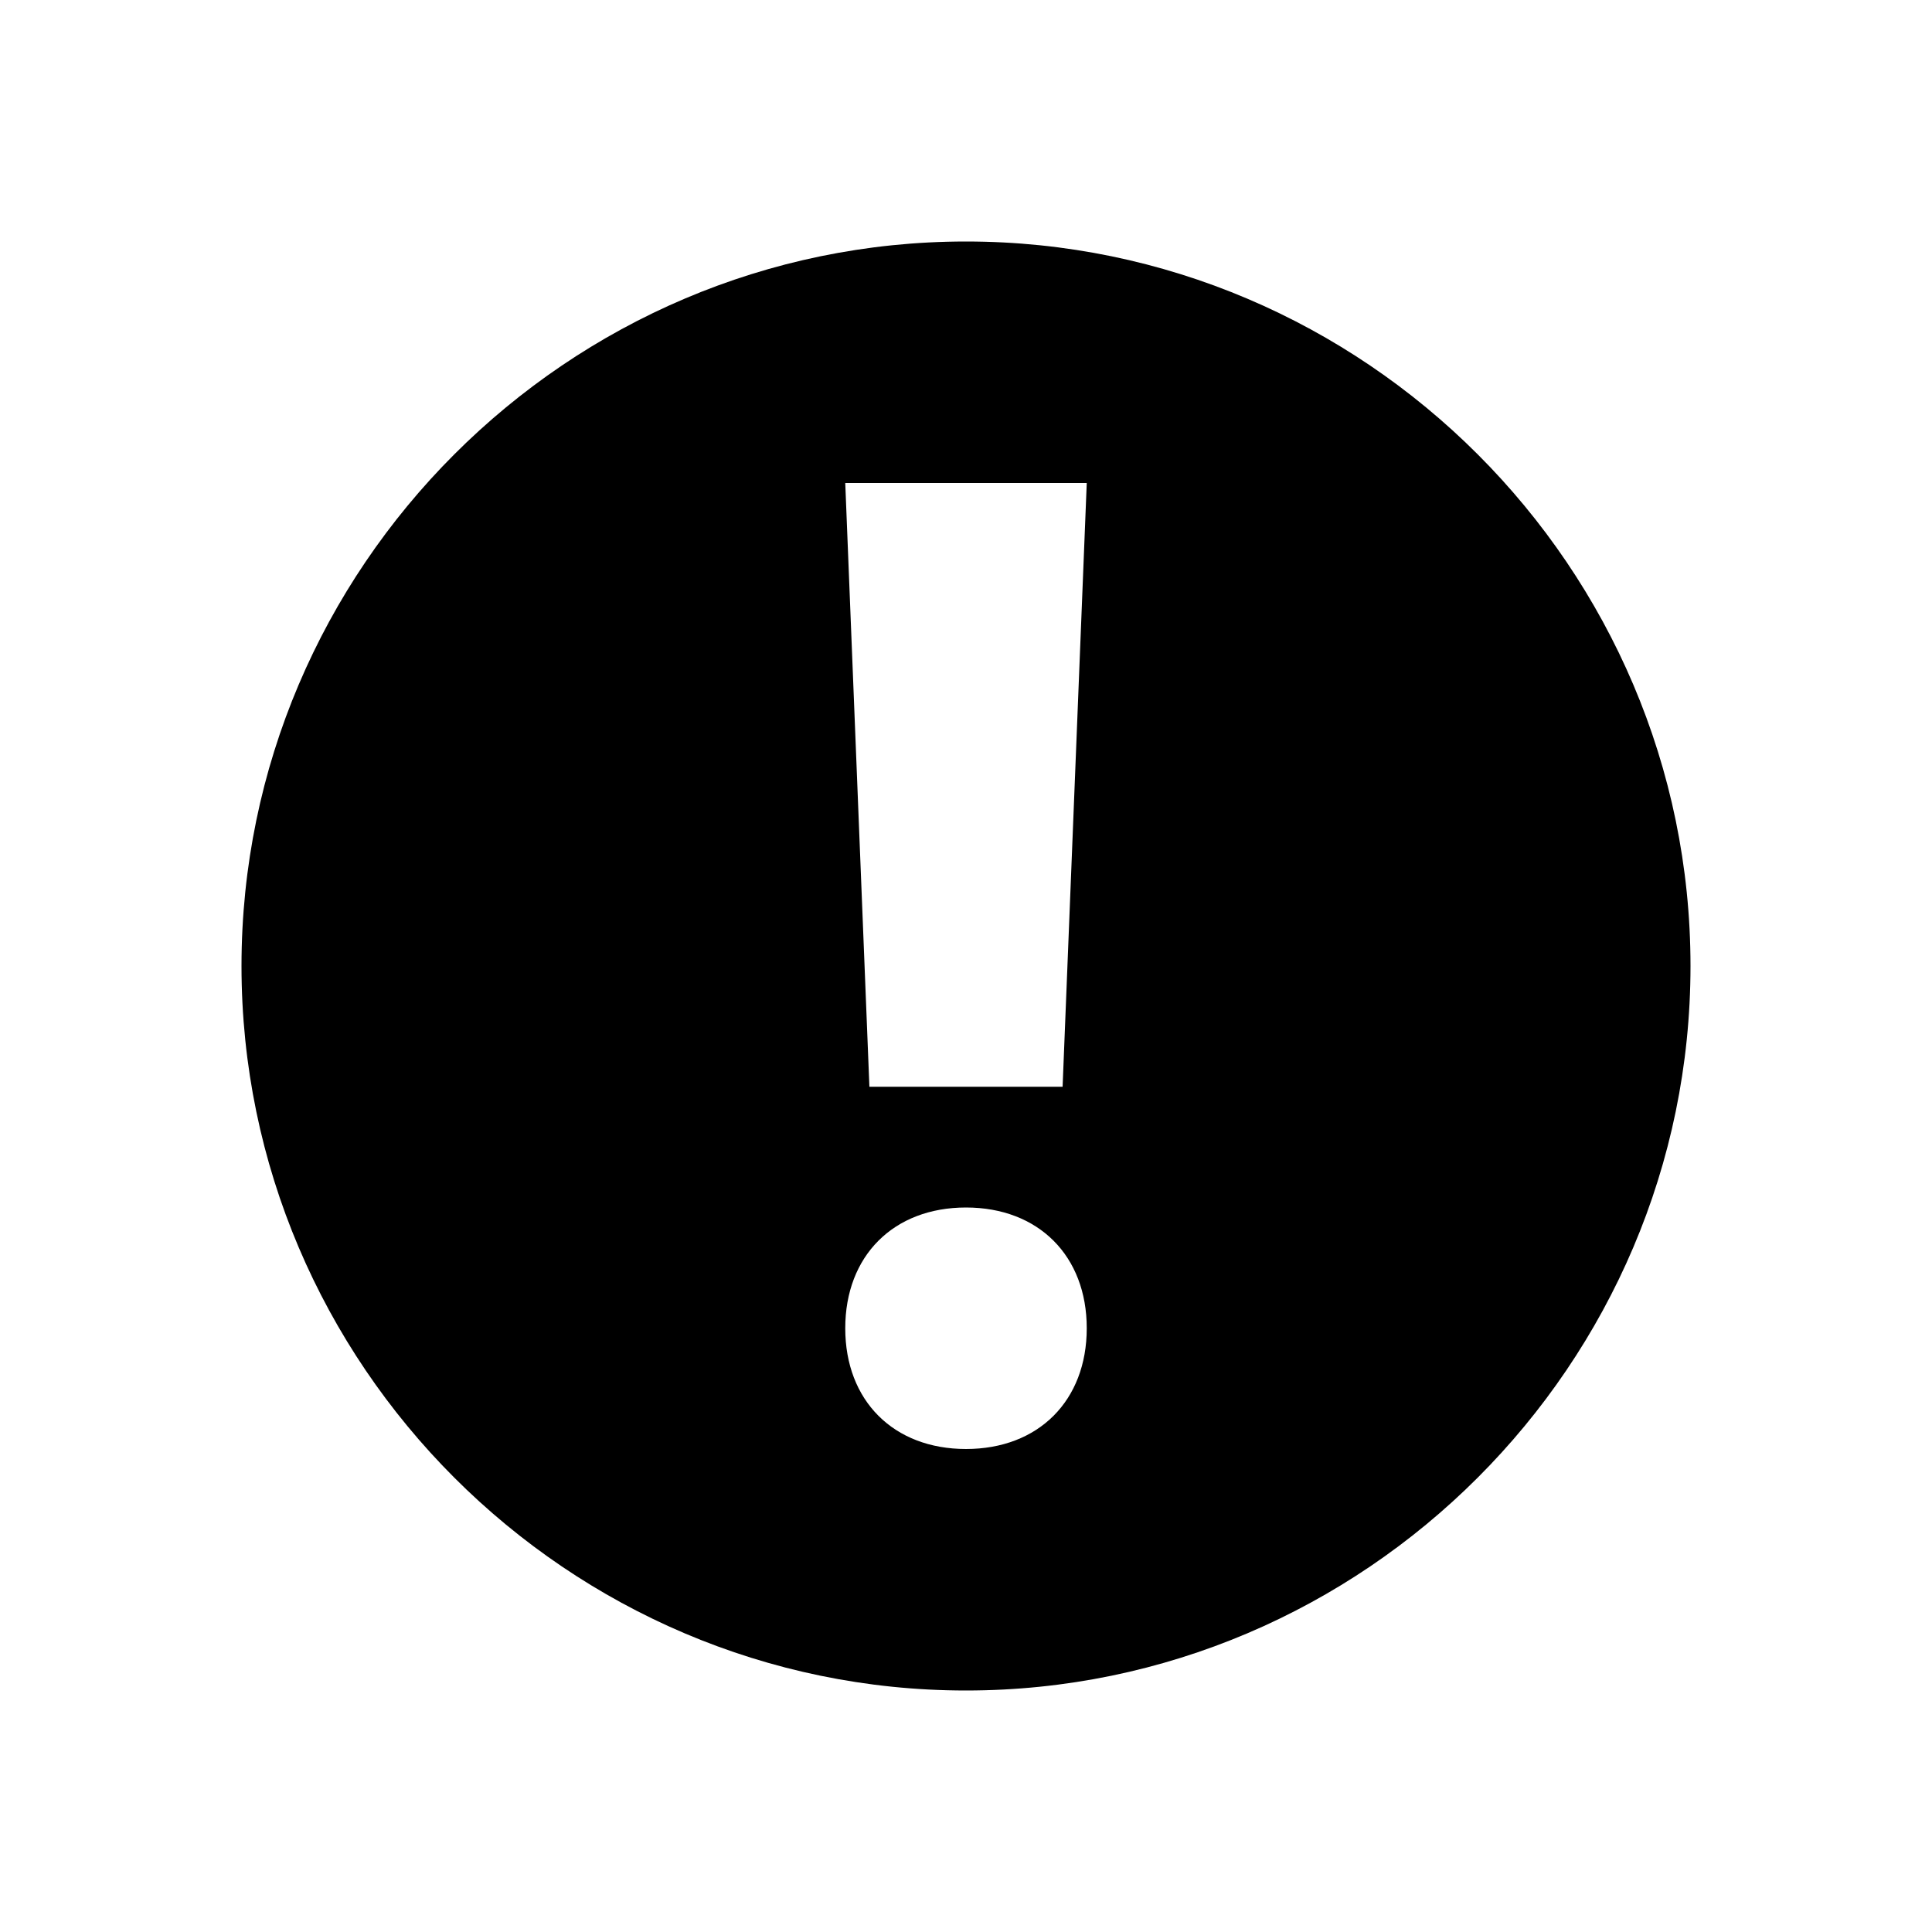
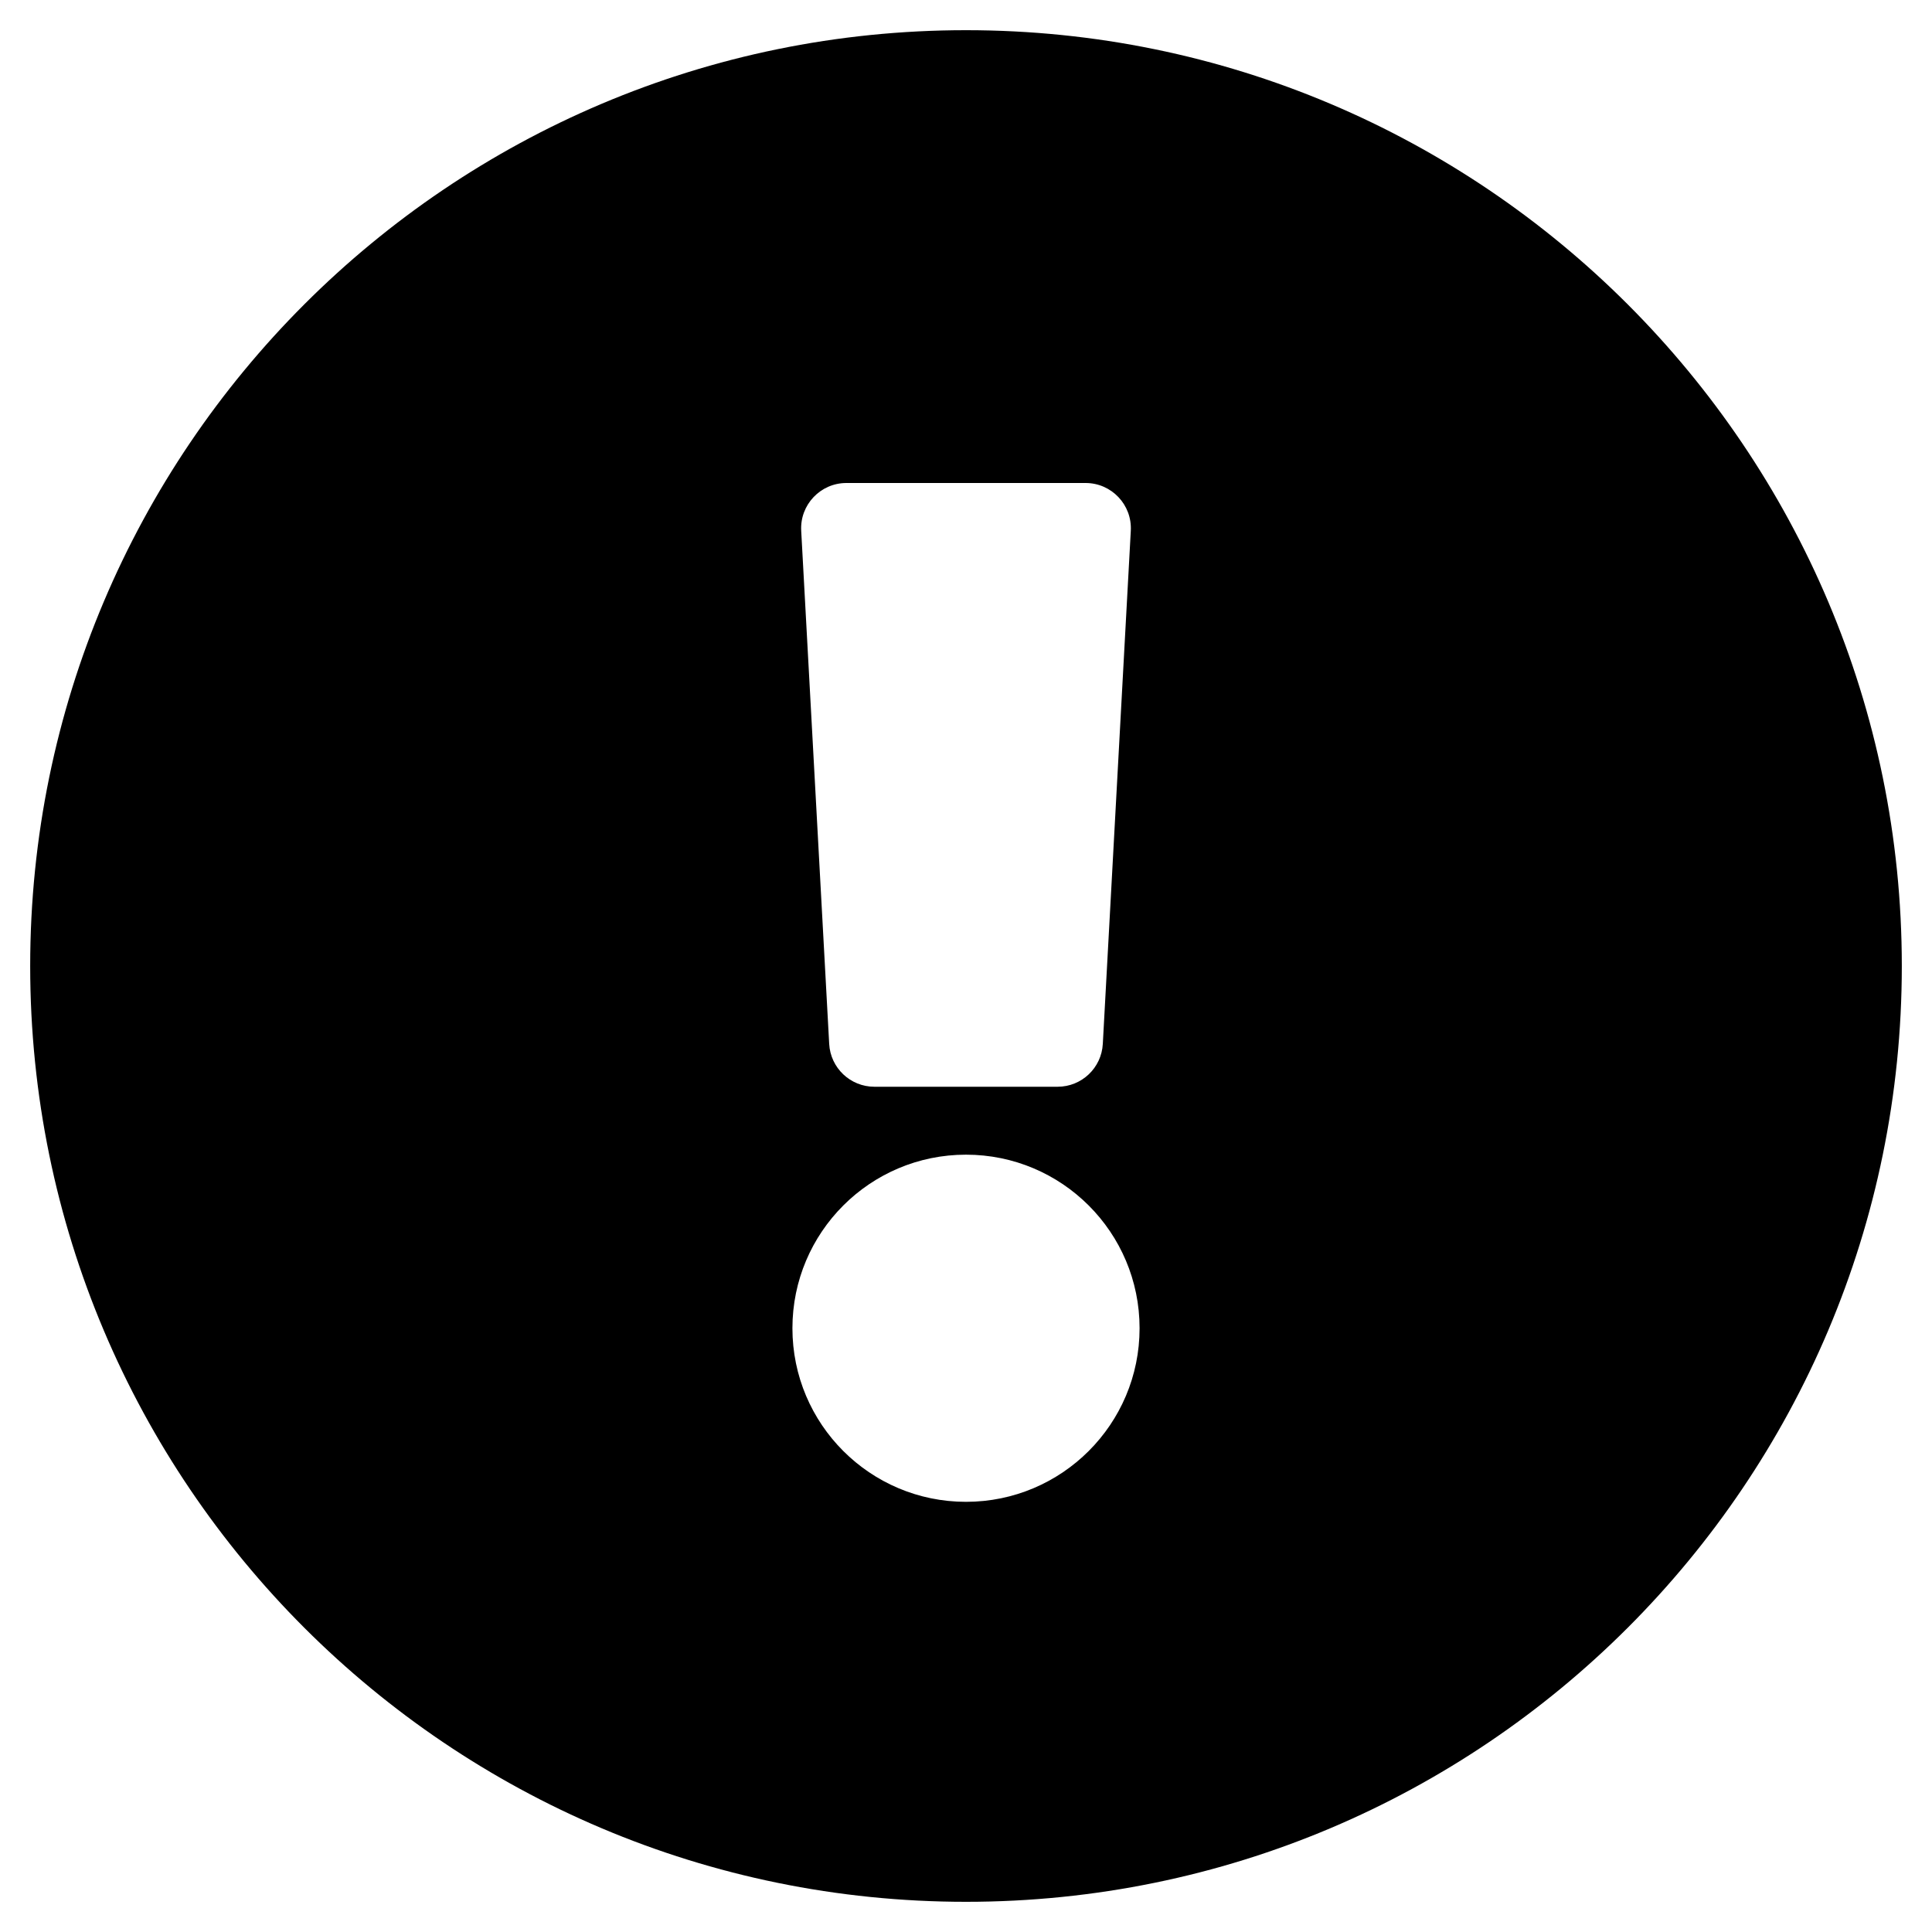
- <svg xmlns="http://www.w3.org/2000/svg" version="1.1" id="Layer_1" x="0px" y="0px" viewBox="0 0 16 16" enable-background="new 0 0 16 16" xml:space="preserve">
-   <g id="Ellipse_3_1_" enable-background="new    ">
- </g>
-   <path d="M8,2C4.7,2,2,4.7,2,8s2.7,6,6,6s6-2.7,6-6S11.3,2,8,2z M8,12c-0.6,0-1-0.4-1-1s0.4-1,1-1s1,0.4,1,1S8.6,12,8,12z M8.8,9H7.2  L7,4h2L8.8,9z" />
+ <svg xmlns="http://www.w3.org/2000/svg" viewBox="0 0 512 512">
+   <path d="M504 256c0 136.997-111.043 248-248 248S8 392.997 8 256C8 119.083 119.043 8 256 8s248 111.083 248 248zm-248 50c-25.405 0-46 20.595-46 46s20.595 46 46 46 46-20.595 46-46-20.595-46-46-46zm-43.673-165.346l7.418 136c.347 6.364 5.609 11.346 11.982 11.346h48.546c6.373 0 11.635-4.982 11.982-11.346l7.418-136c.375-6.874-5.098-12.654-11.982-12.654h-63.383c-6.884 0-12.356 5.78-11.981 12.654z" />
</svg>
